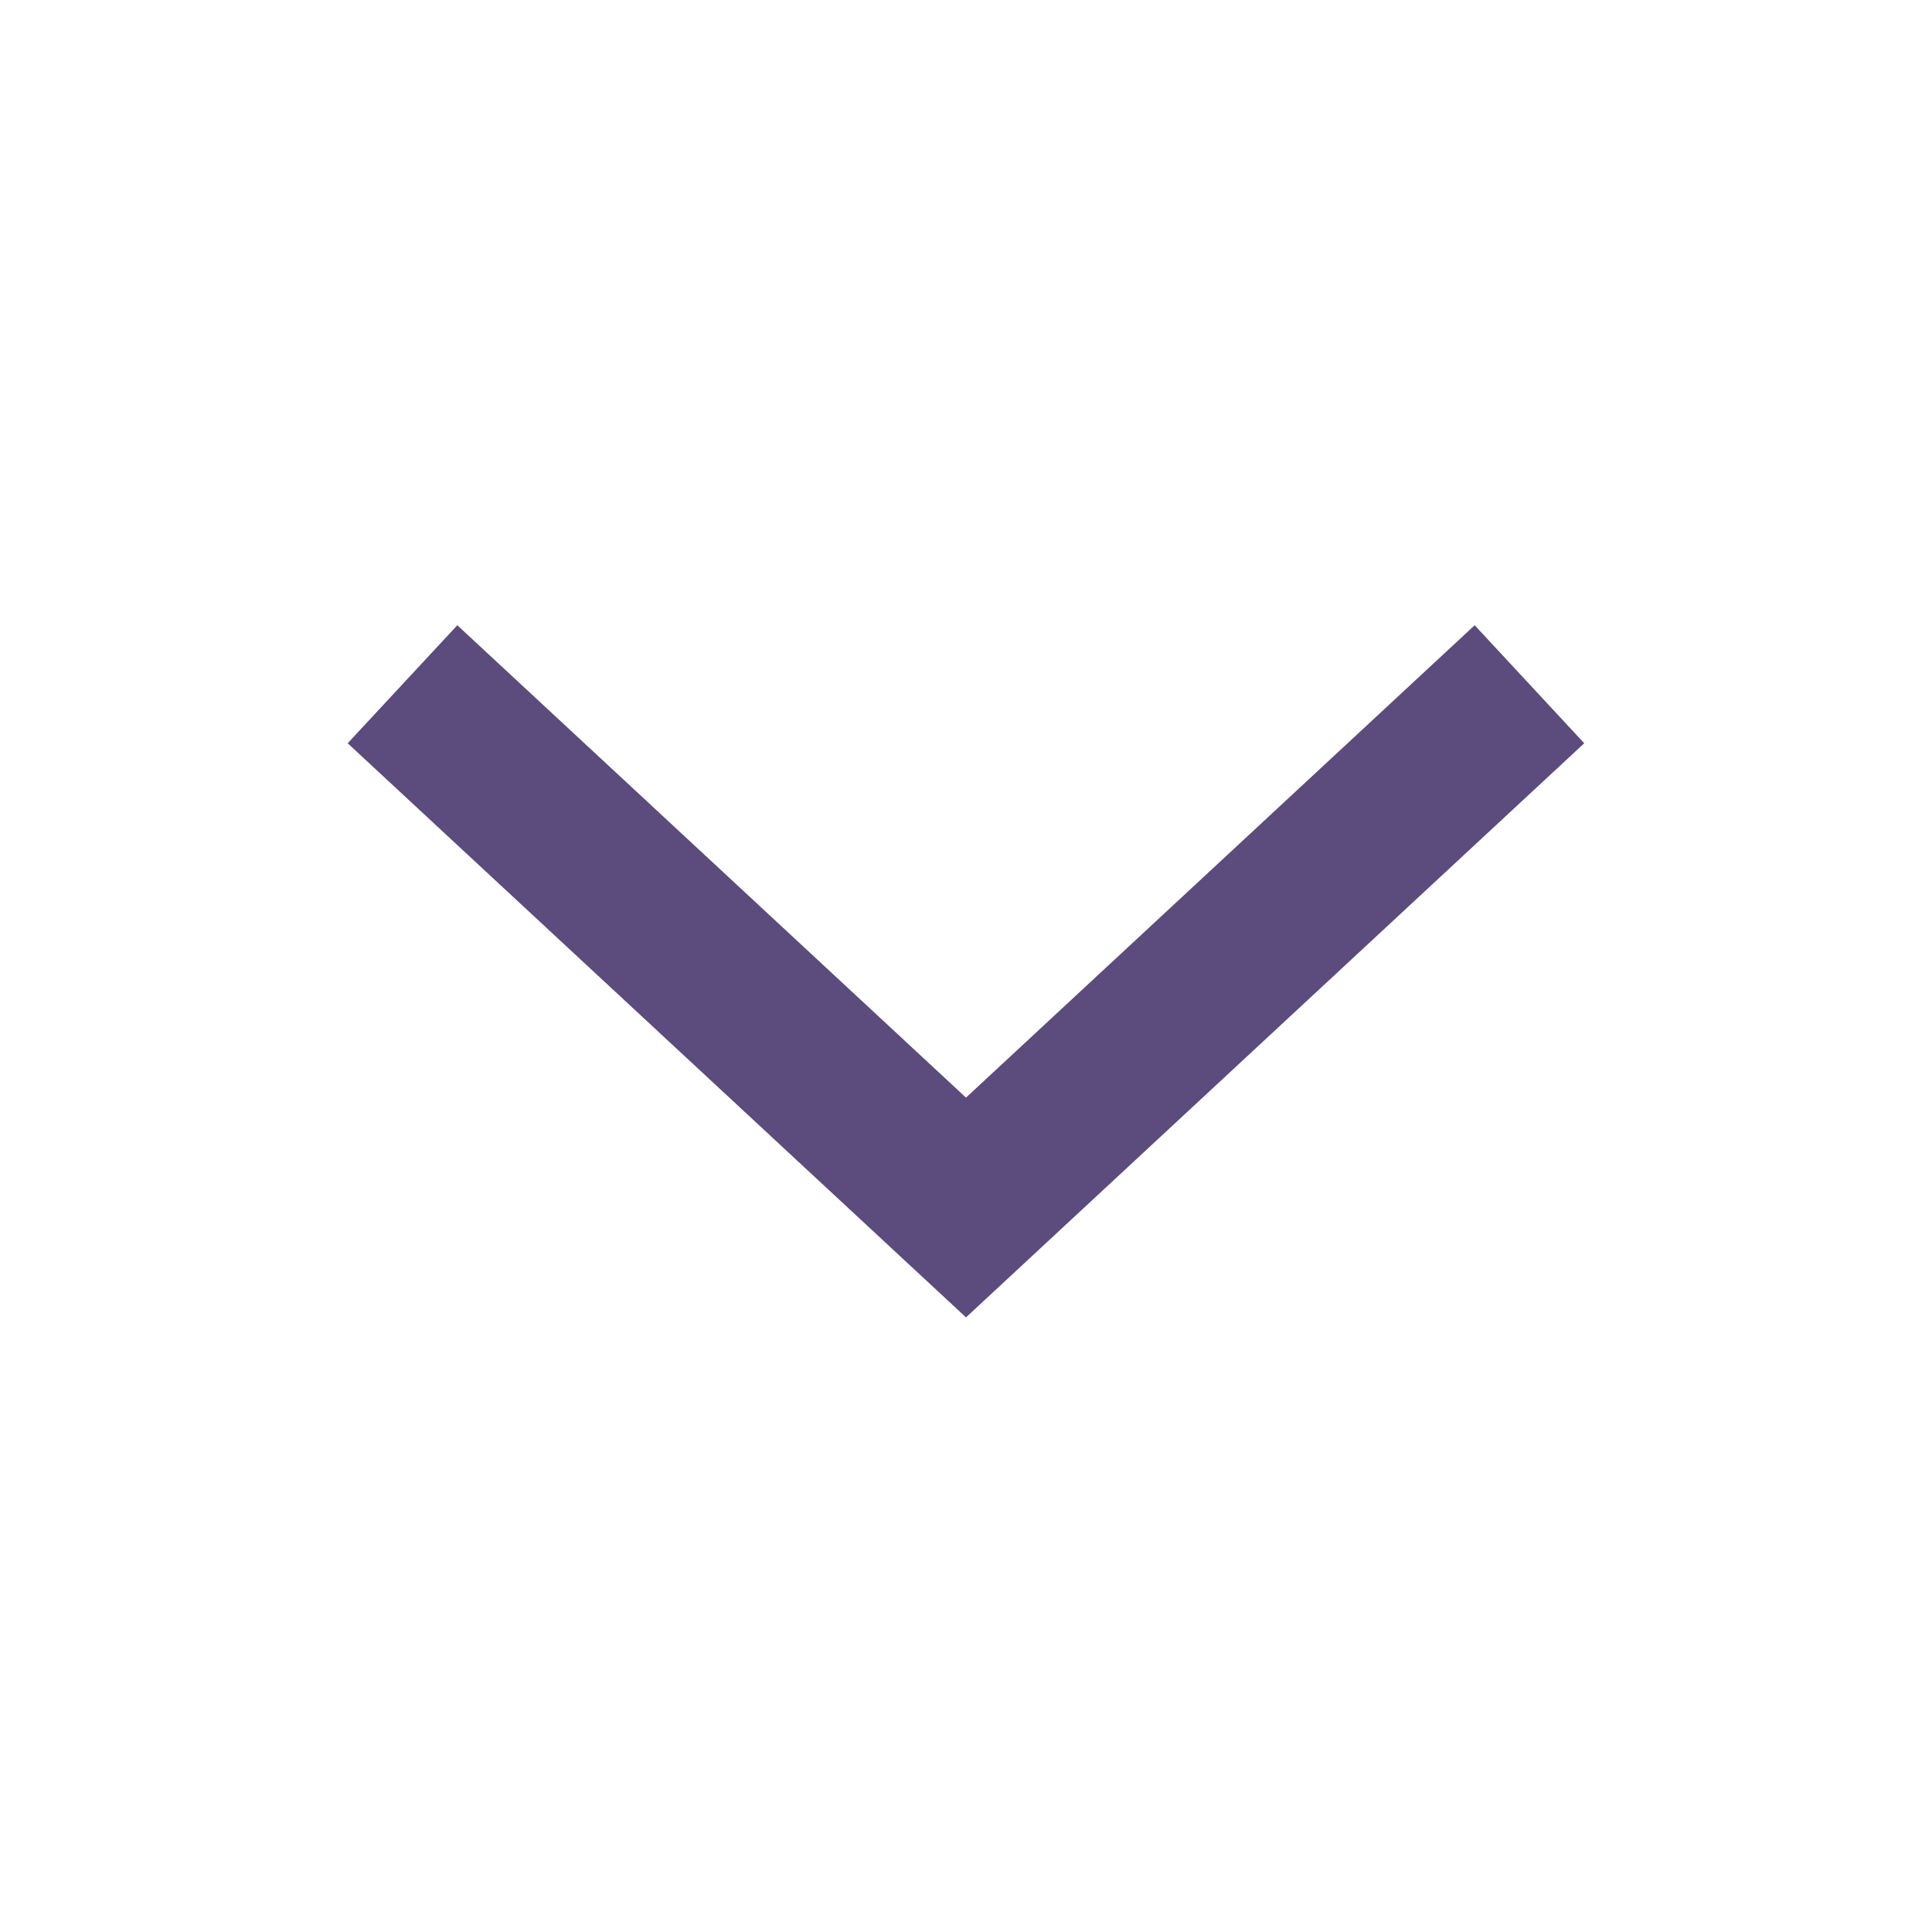
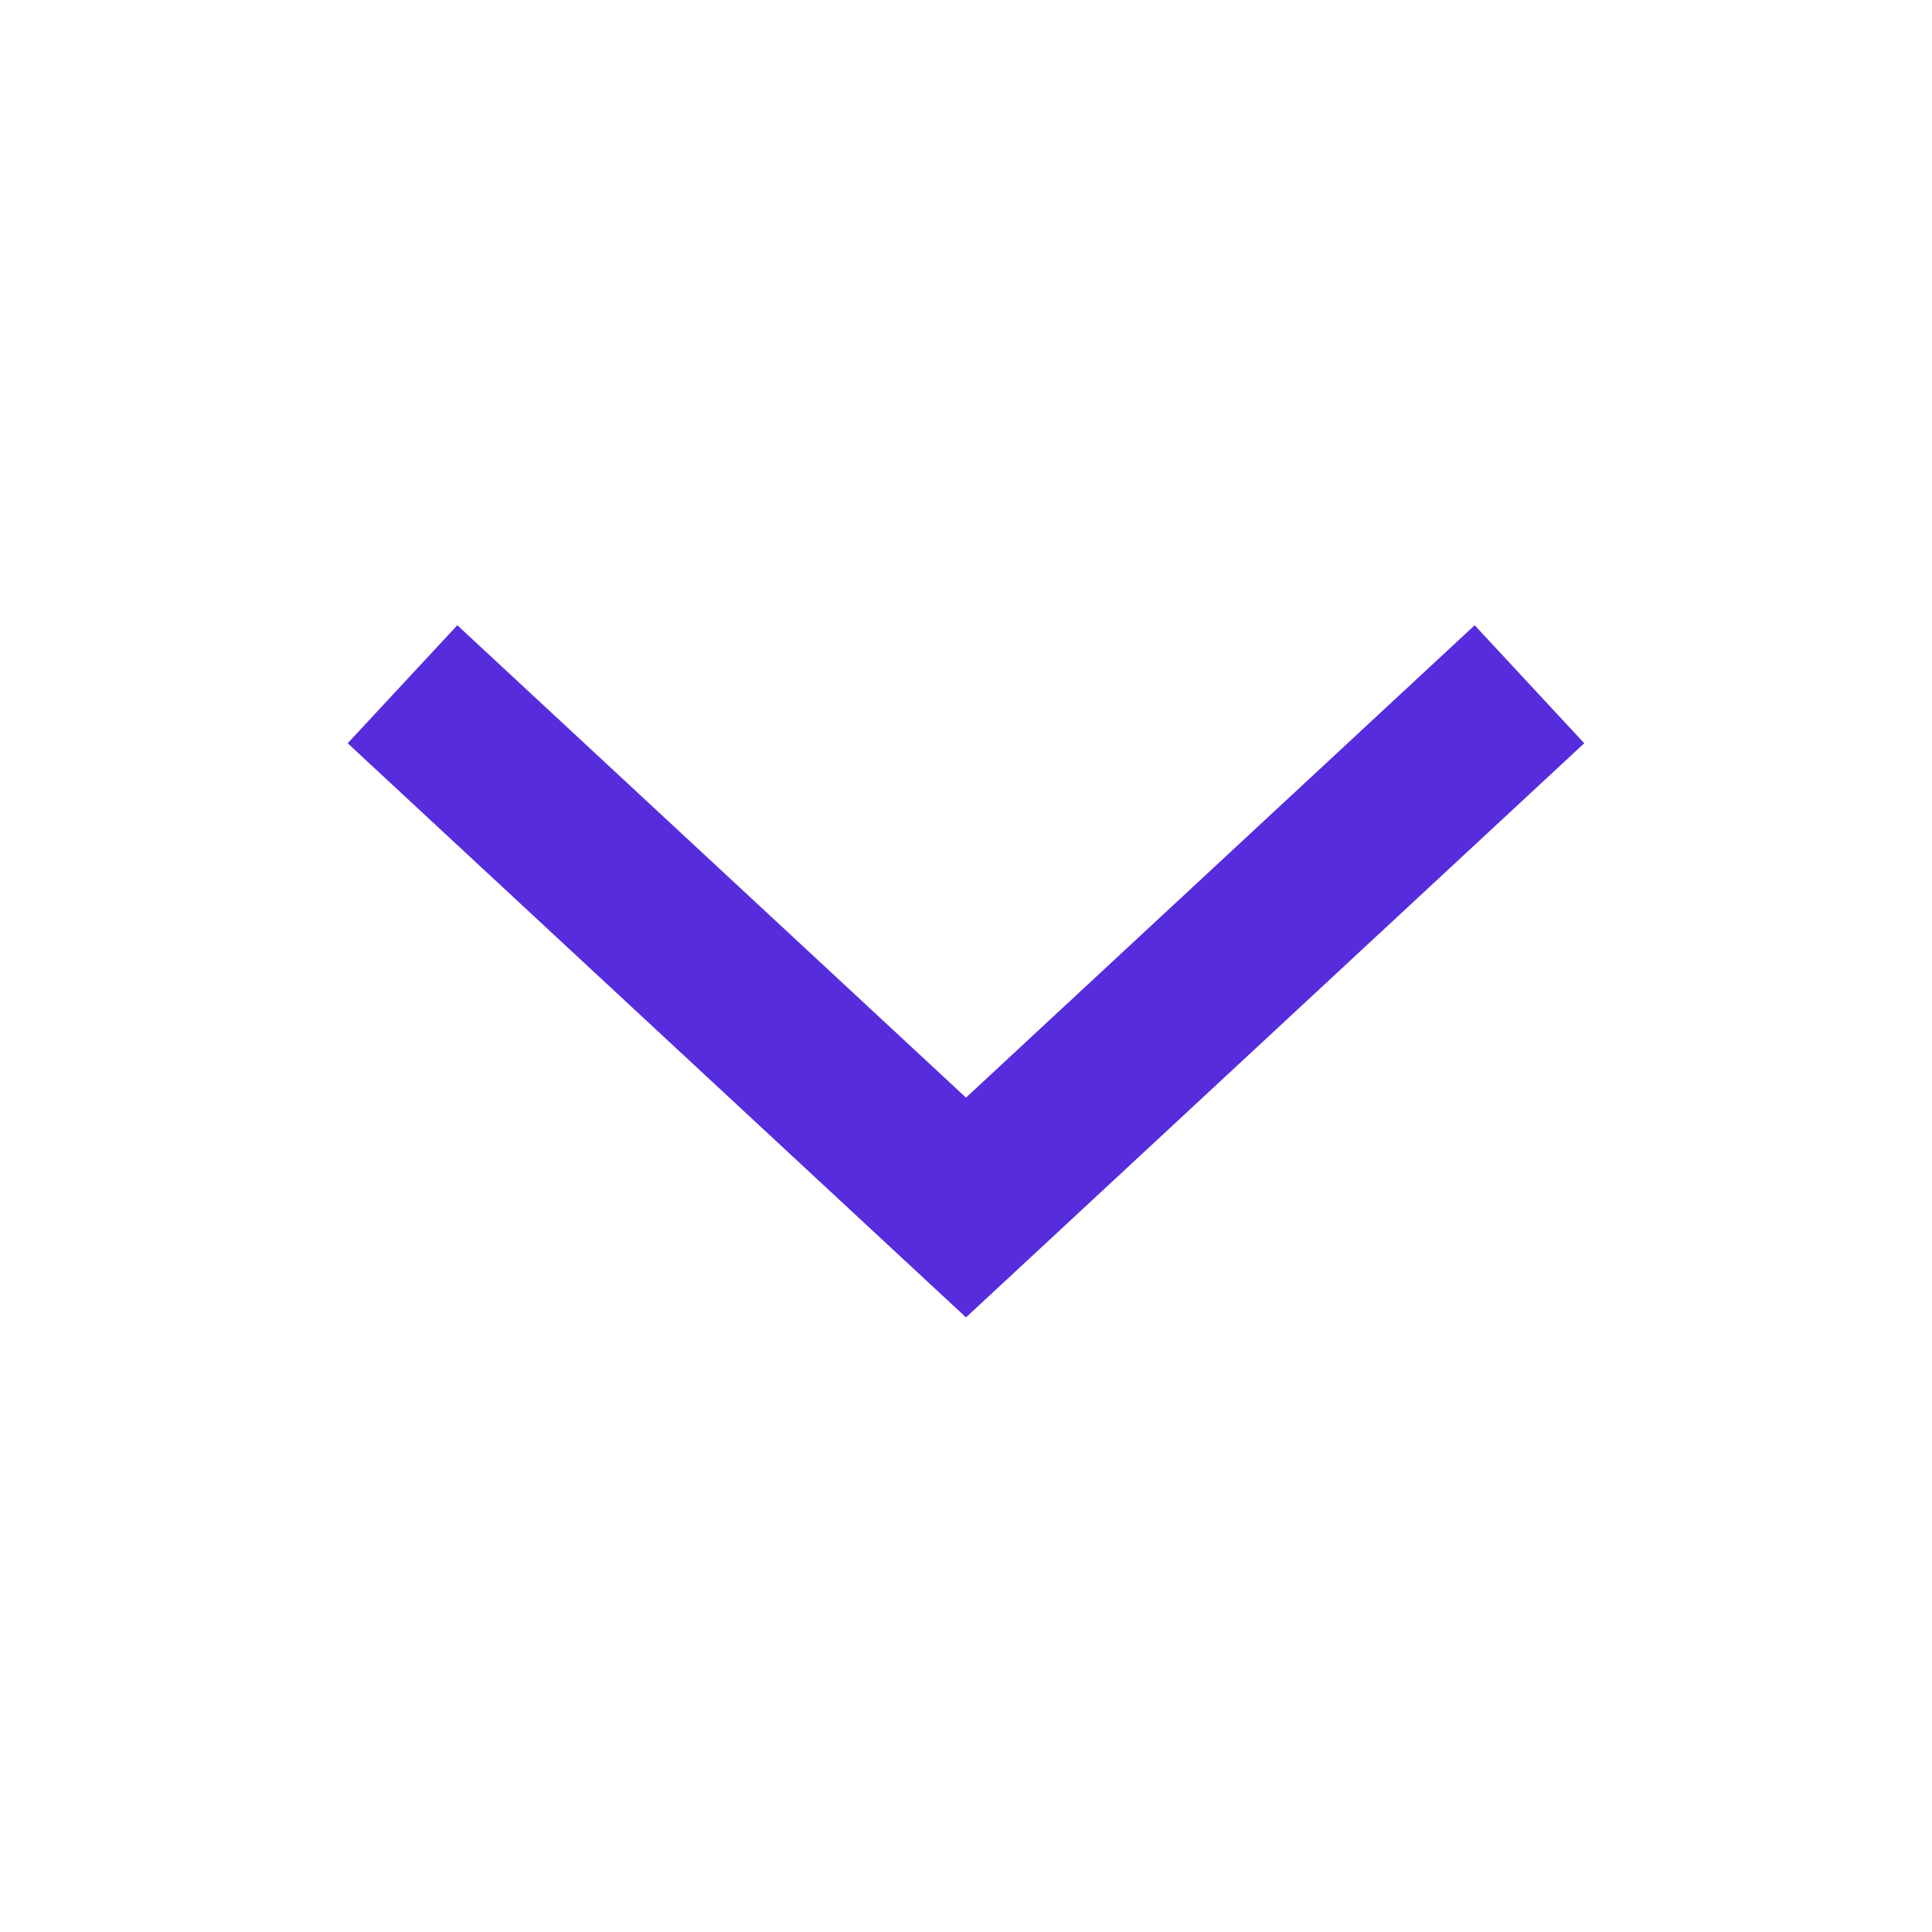
<svg xmlns="http://www.w3.org/2000/svg" width="24px" height="24px" viewBox="0 0 24 24" version="1.1">
  <g id="ic-arrow-down" stroke="none" stroke-width="1" fill="none" fill-rule="evenodd">
    <g id="ic-arrow-drop-down">
-       <g id="Group_8822" transform="translate(4, 7)" fill="#5C4B7D">
+       <g id="Group_8822" transform="translate(4, 7)" fill="#562cdd">
        <polygon id="Path_18879" points="8 9.365 0.319 2.233 1.681 0.767 8 6.635 14.319 0.767 15.68 2.233" />
      </g>
      <polygon id="Rectangle_4407" points="0 0 24 0 24 24 0 24" />
    </g>
  </g>
</svg>
